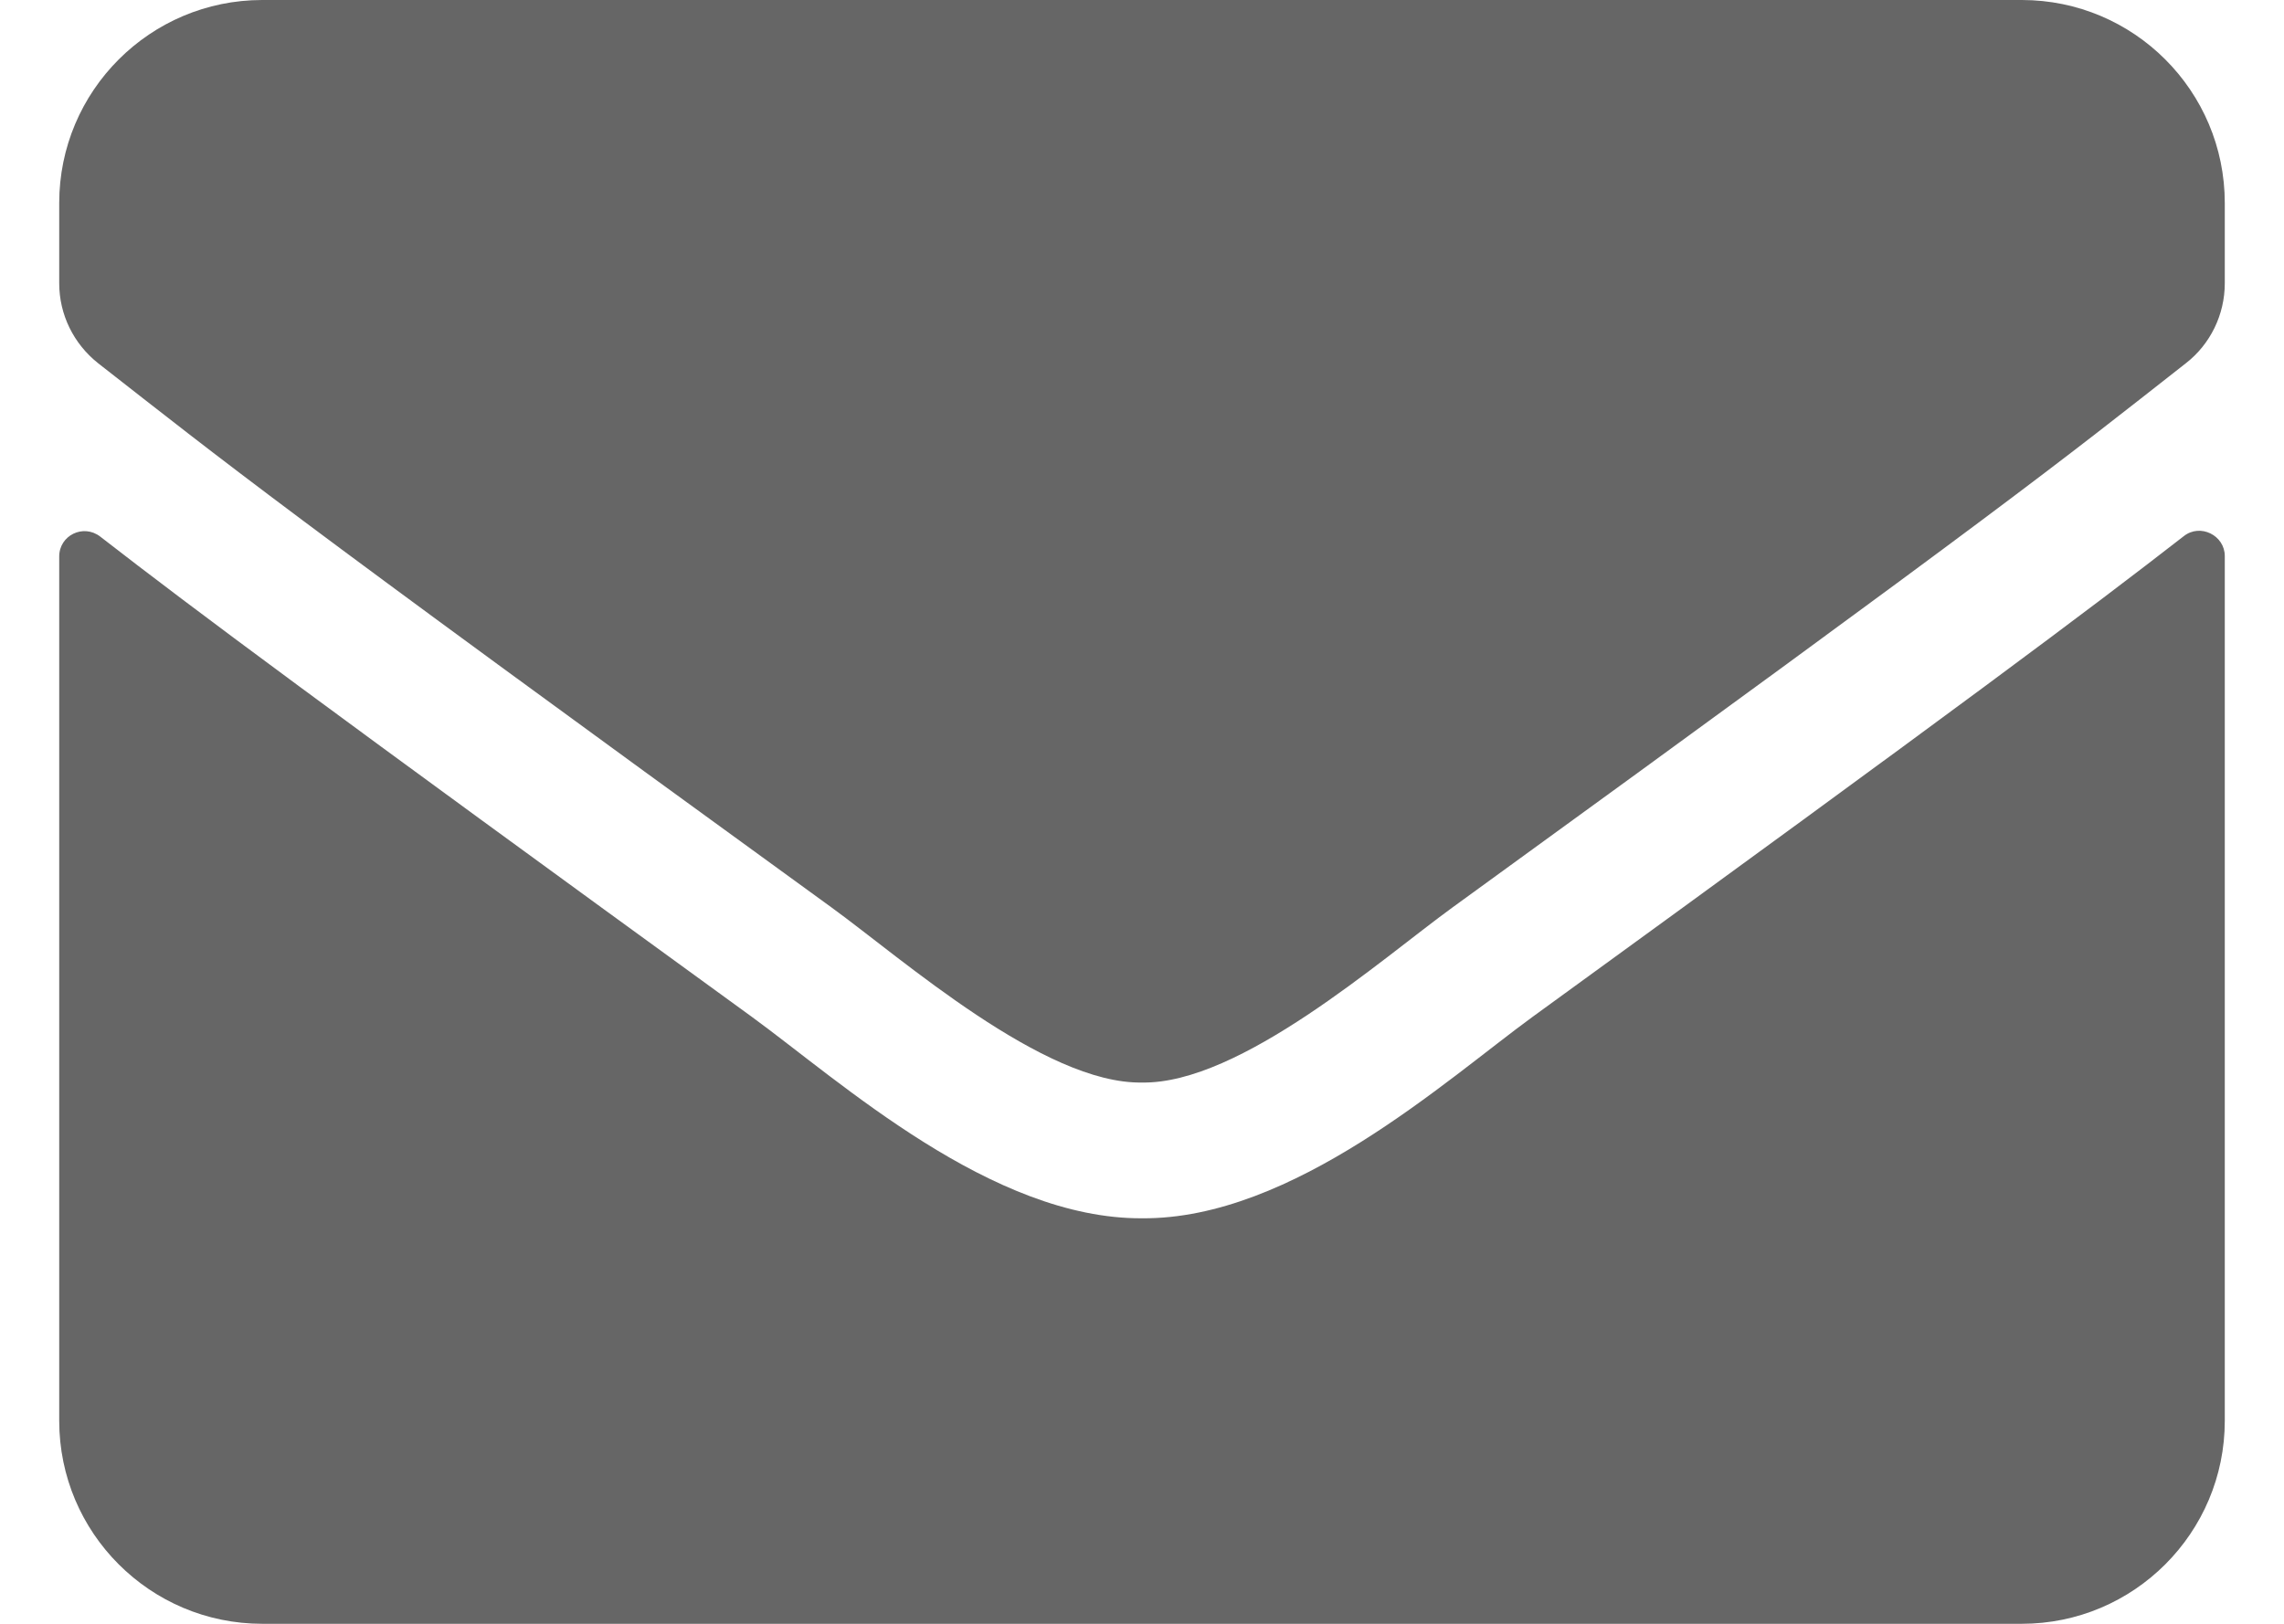
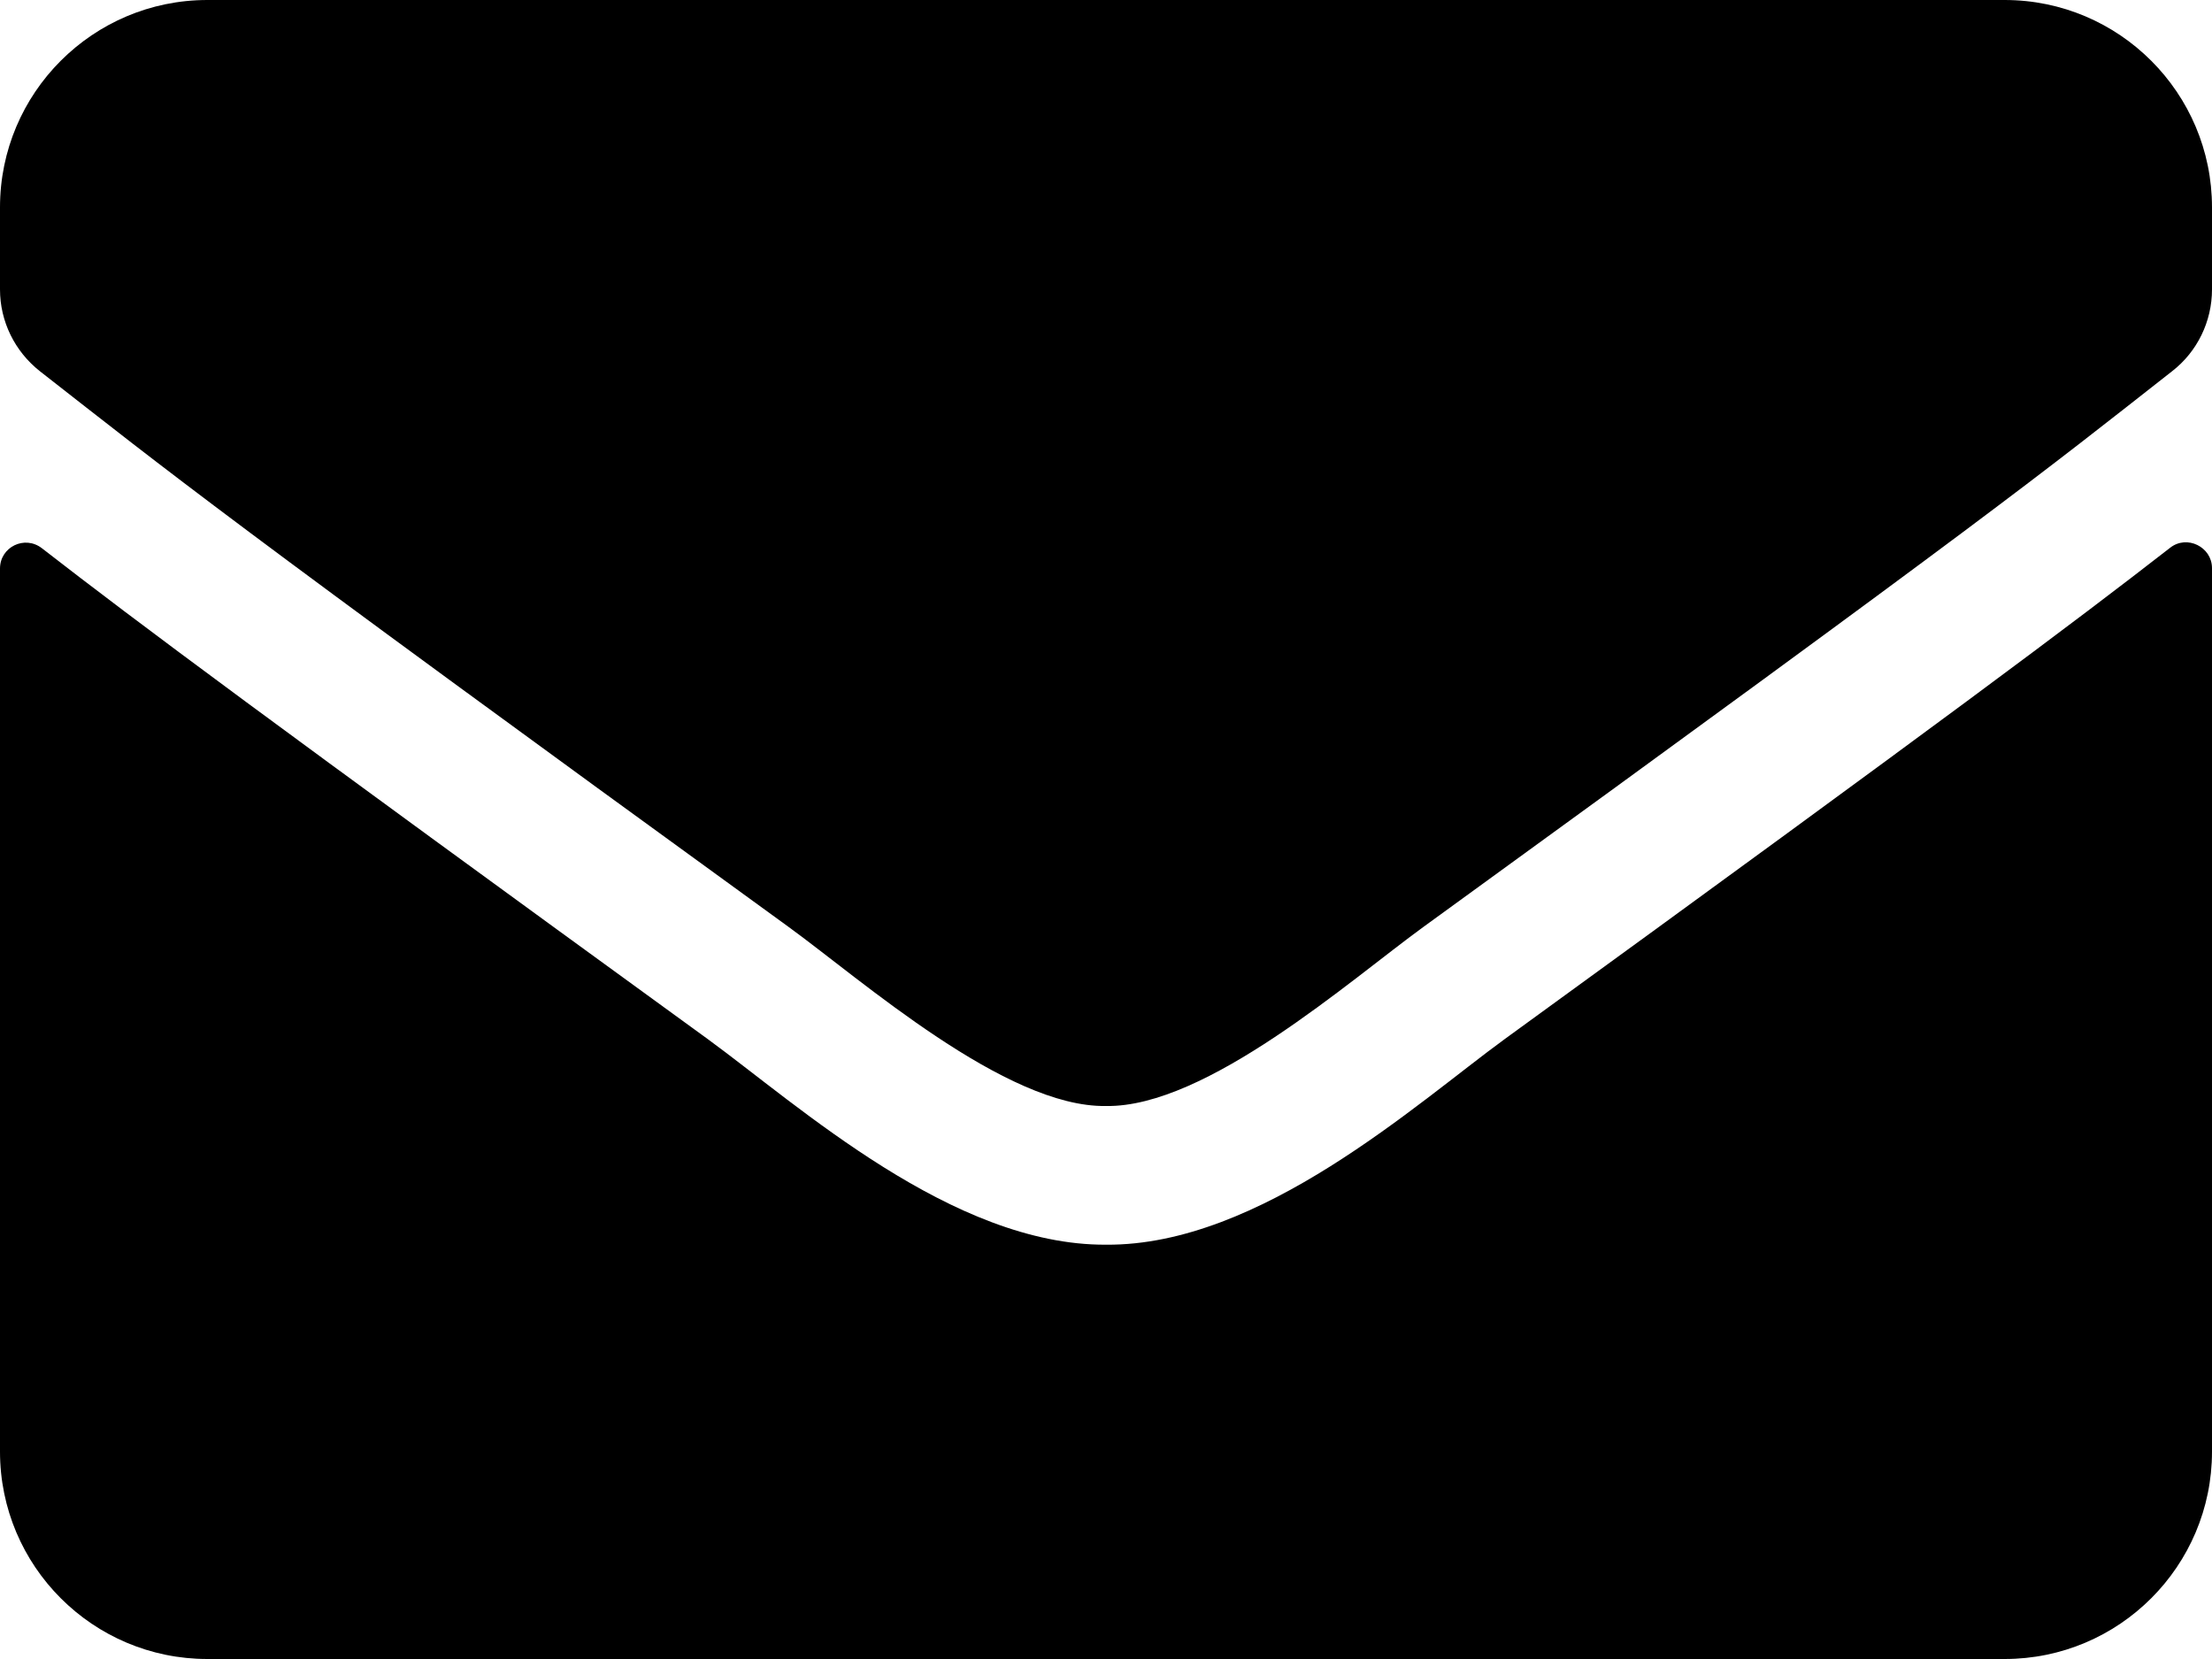
- <svg xmlns="http://www.w3.org/2000/svg" width="22.5" height="16" viewBox="0 0 40 30" fill="none">
-   <path d="M39.242 9.906C39.547 9.664 40 9.891 40 10.273V26.25C40 28.32 38.32 30 36.25 30H3.75C1.68 30 0 28.32 0 26.25V10.281C0 9.891 0.445 9.672 0.758 9.914C2.508 11.273 4.828 13 12.797 18.789C14.445 19.992 17.227 22.523 20 22.508C22.789 22.531 25.625 19.945 27.211 18.789C35.18 13 37.492 11.266 39.242 9.906ZM20 20C21.812 20.031 24.422 17.719 25.734 16.766C36.102 9.242 36.891 8.586 39.281 6.711C39.734 6.359 40 5.812 40 5.234V3.75C40 1.68 38.32 0 36.25 0H3.75C1.68 0 0 1.68 0 3.75V5.234C0 5.812 0.266 6.352 0.719 6.711C3.109 8.578 3.898 9.242 14.266 16.766C15.578 17.719 18.188 20.031 20 20Z" fill="black" fill-opacity="0.6" />
+ <svg xmlns="http://www.w3.org/2000/svg" width="30" height="22.5" viewBox="0 0 40 30" fill="none">
+   <path d="M39.242 9.906C39.547 9.664 40 9.891 40 10.273V26.25C40 28.32 38.32 30 36.25 30H3.75C1.68 30 0 28.32 0 26.25V10.281C0 9.891 0.445 9.672 0.758 9.914C2.508 11.273 4.828 13 12.797 18.789C14.445 19.992 17.227 22.523 20 22.508C22.789 22.531 25.625 19.945 27.211 18.789C35.18 13 37.492 11.266 39.242 9.906ZM20 20C21.812 20.031 24.422 17.719 25.734 16.766C36.102 9.242 36.891 8.586 39.281 6.711C39.734 6.359 40 5.812 40 5.234V3.75C40 1.68 38.32 0 36.25 0H3.75C1.68 0 0 1.68 0 3.75V5.234C0 5.812 0.266 6.352 0.719 6.711C3.109 8.578 3.898 9.242 14.266 16.766C15.578 17.719 18.188 20.031 20 20Z" fill="currentColor" />
</svg>
